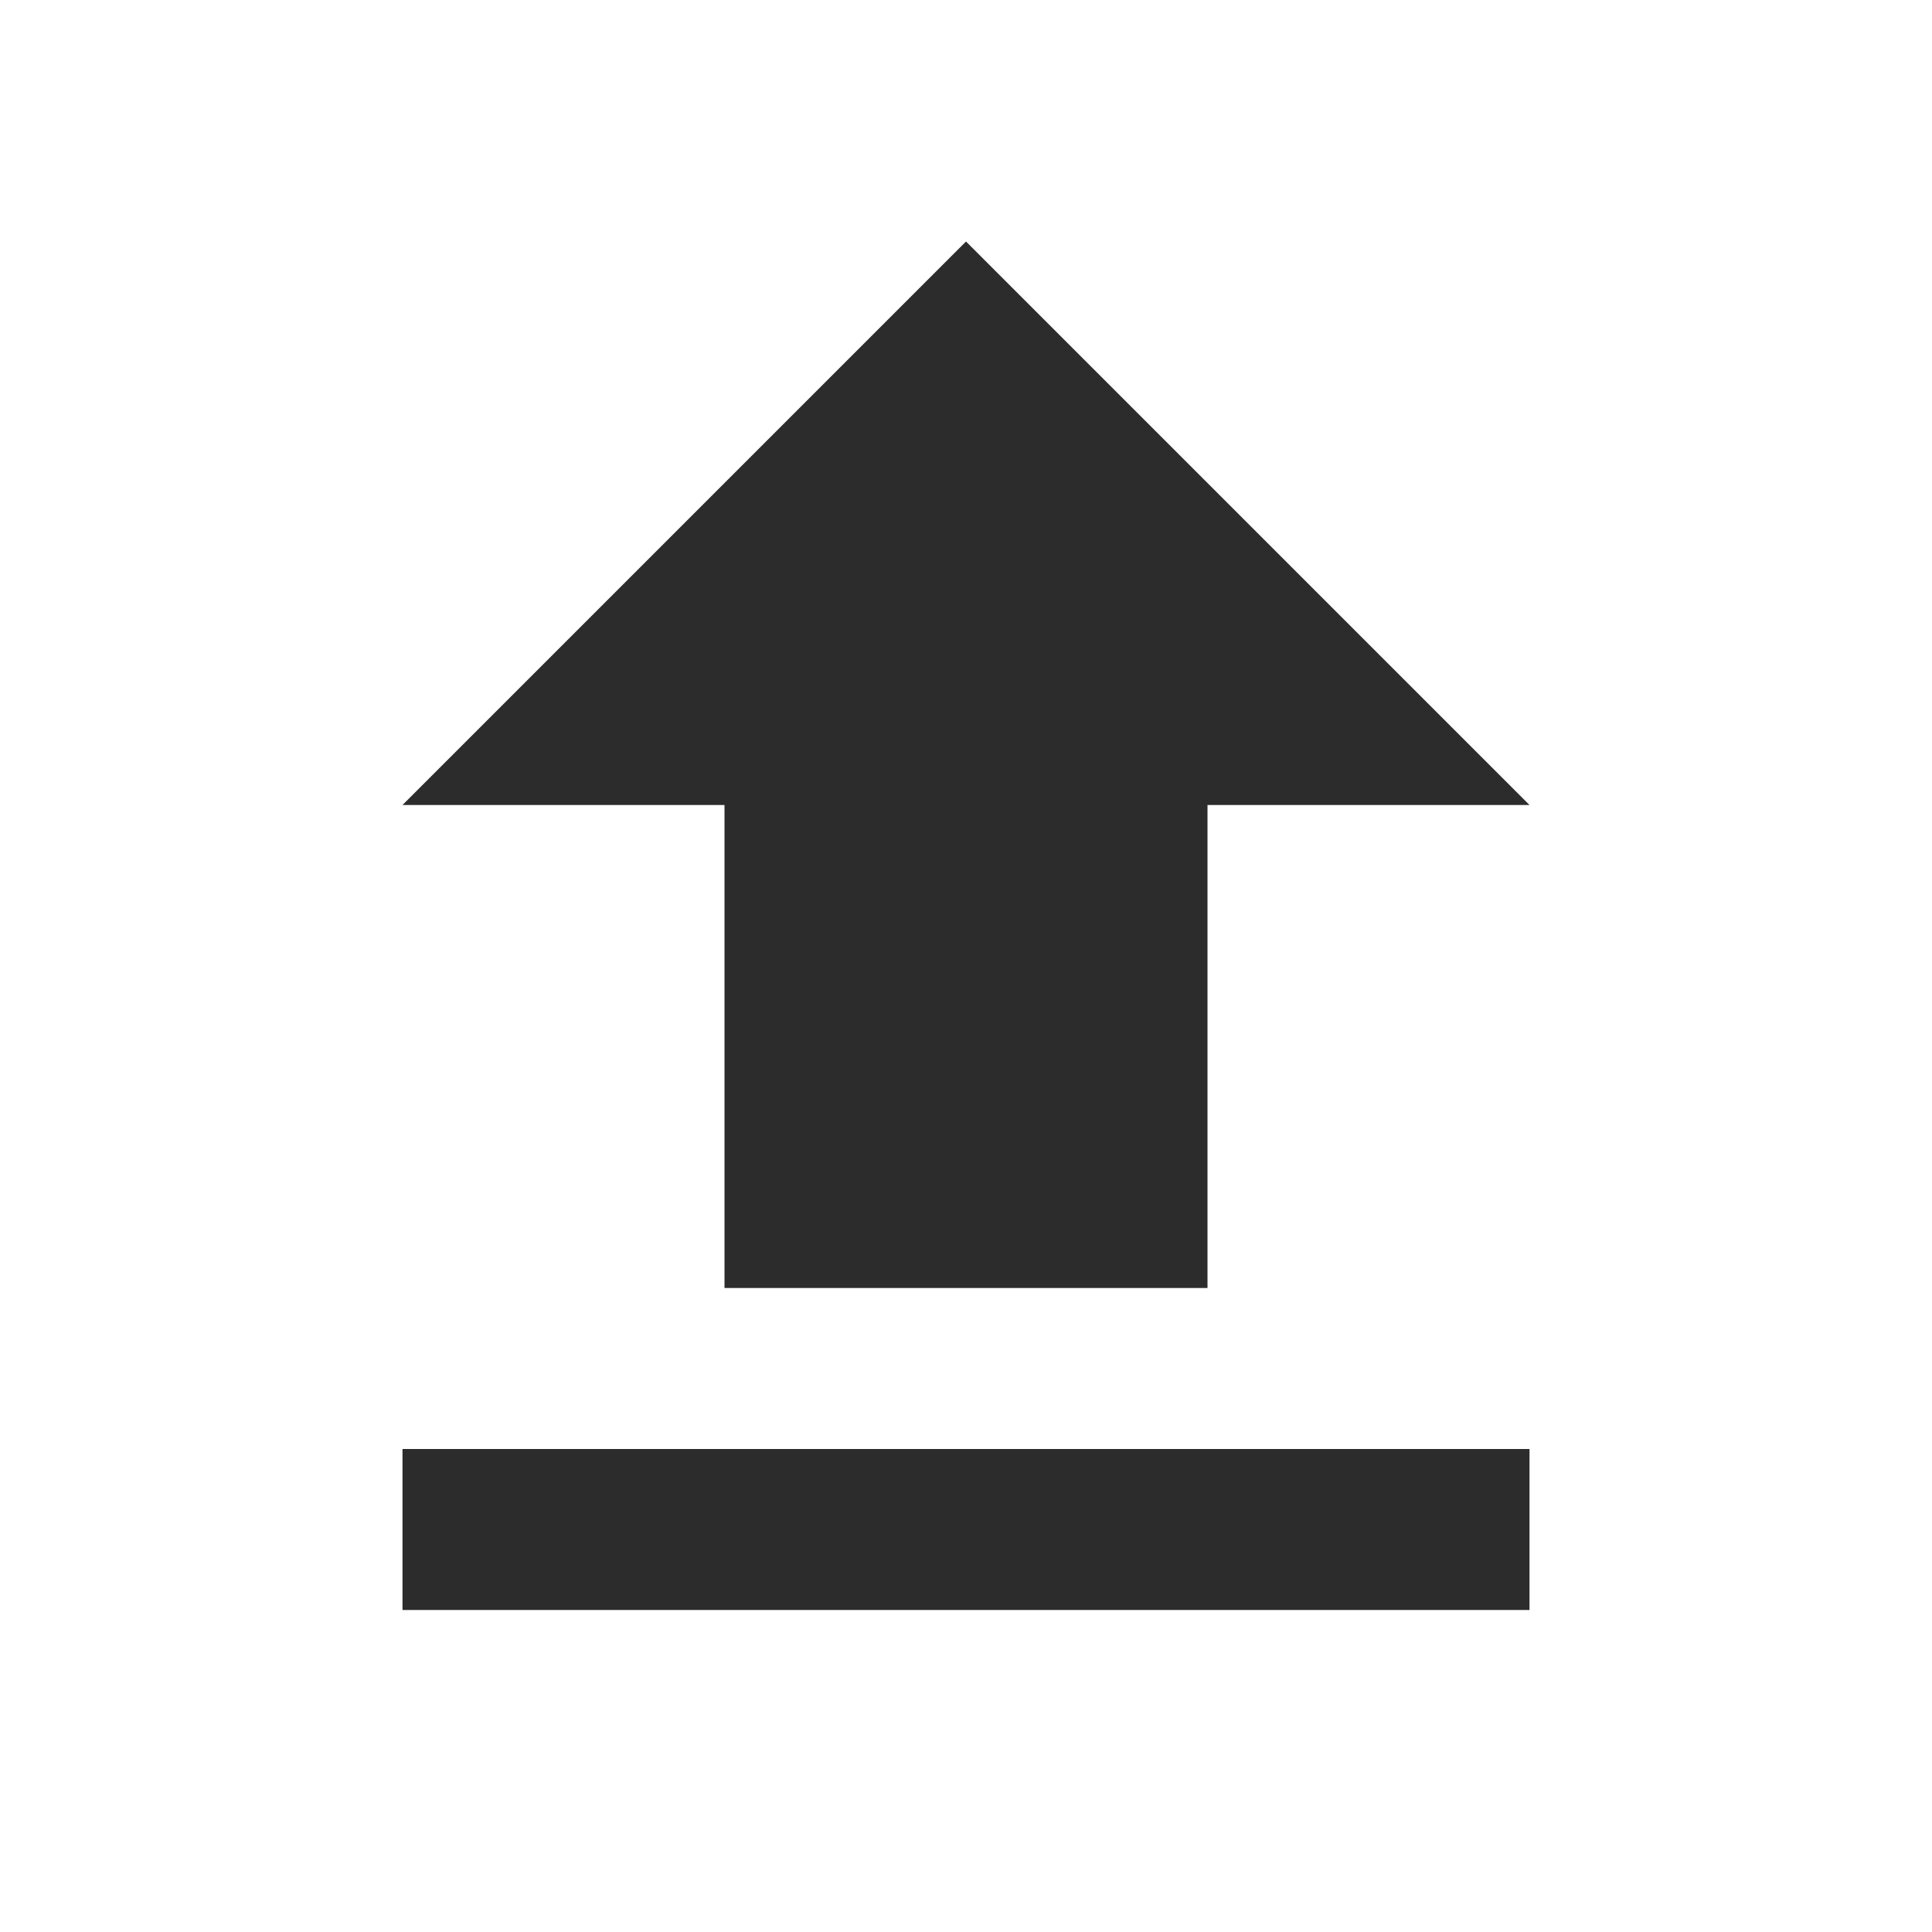
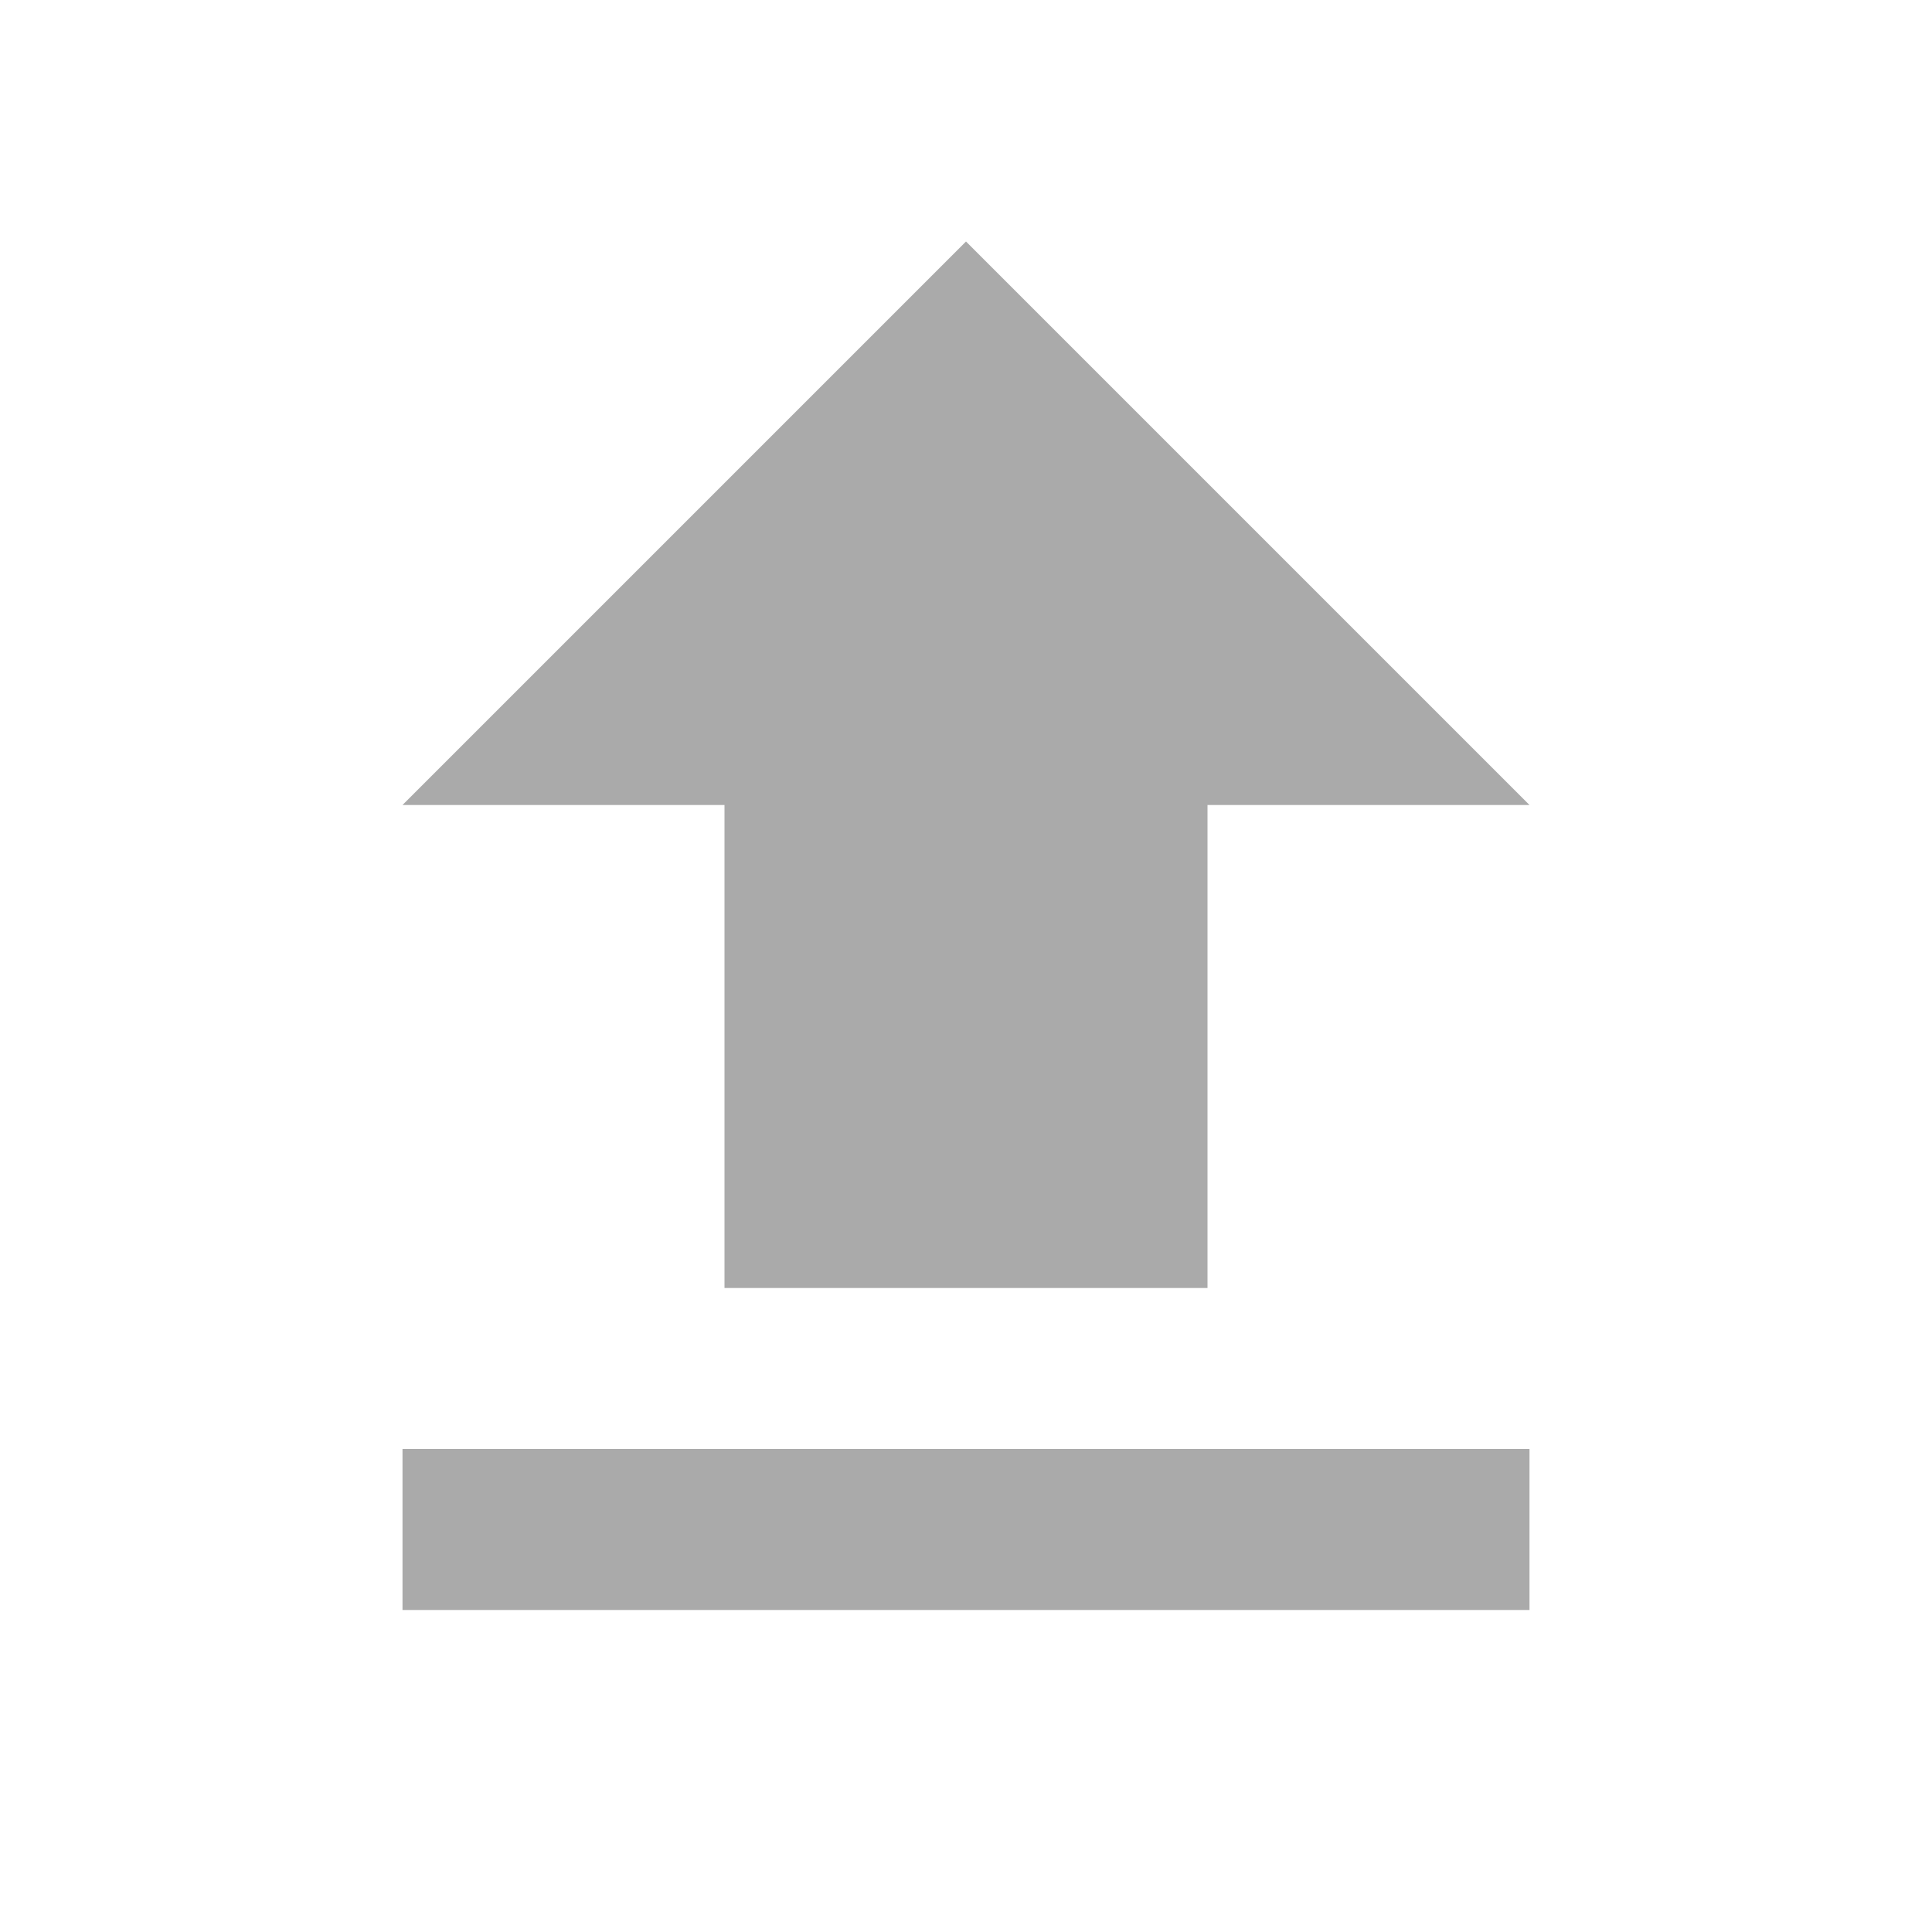
- <svg xmlns="http://www.w3.org/2000/svg" fill="#2c2c2c" height="24" viewBox="0 0 24 24" width="24">
+ <svg xmlns="http://www.w3.org/2000/svg" fill="#aaaaaa" height="24" viewBox="0 0 24 24" width="24">
  <path d="M0 0h24v24H0z" fill="none" />
  <path d="M9 16h6v-6h4l-7-7-7 7h4zm-4 2h14v2H5z" />
</svg>
